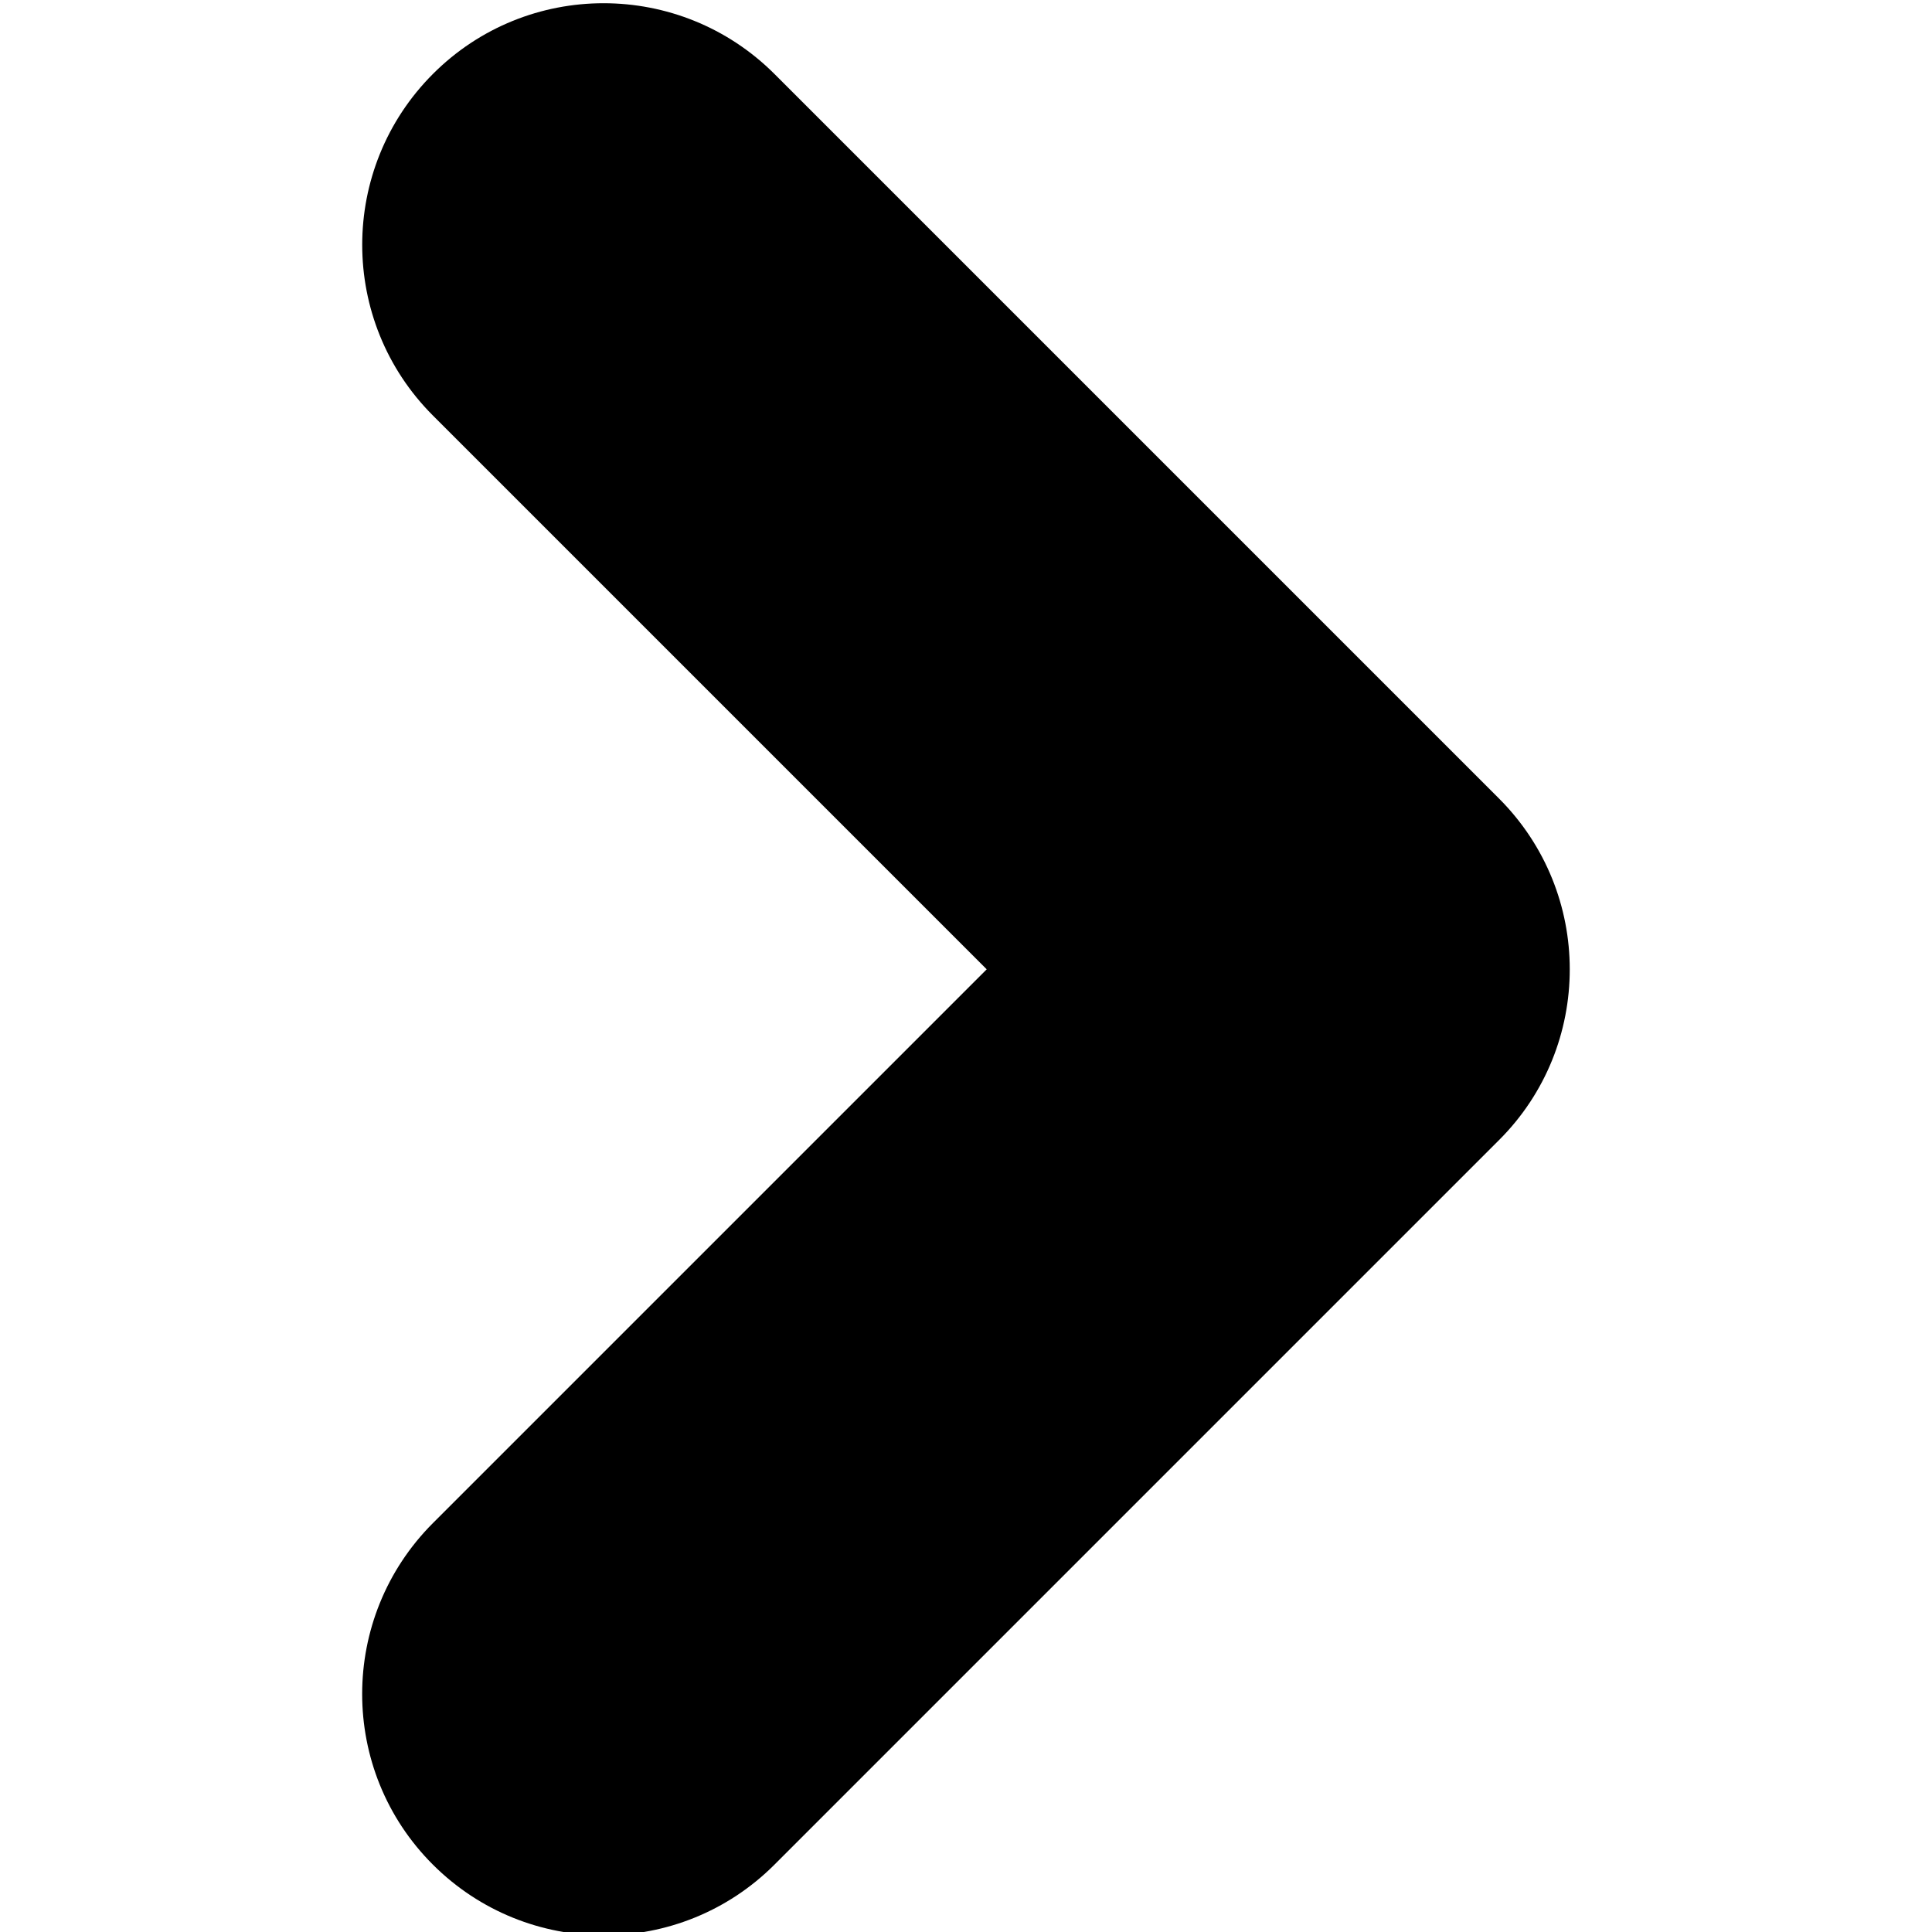
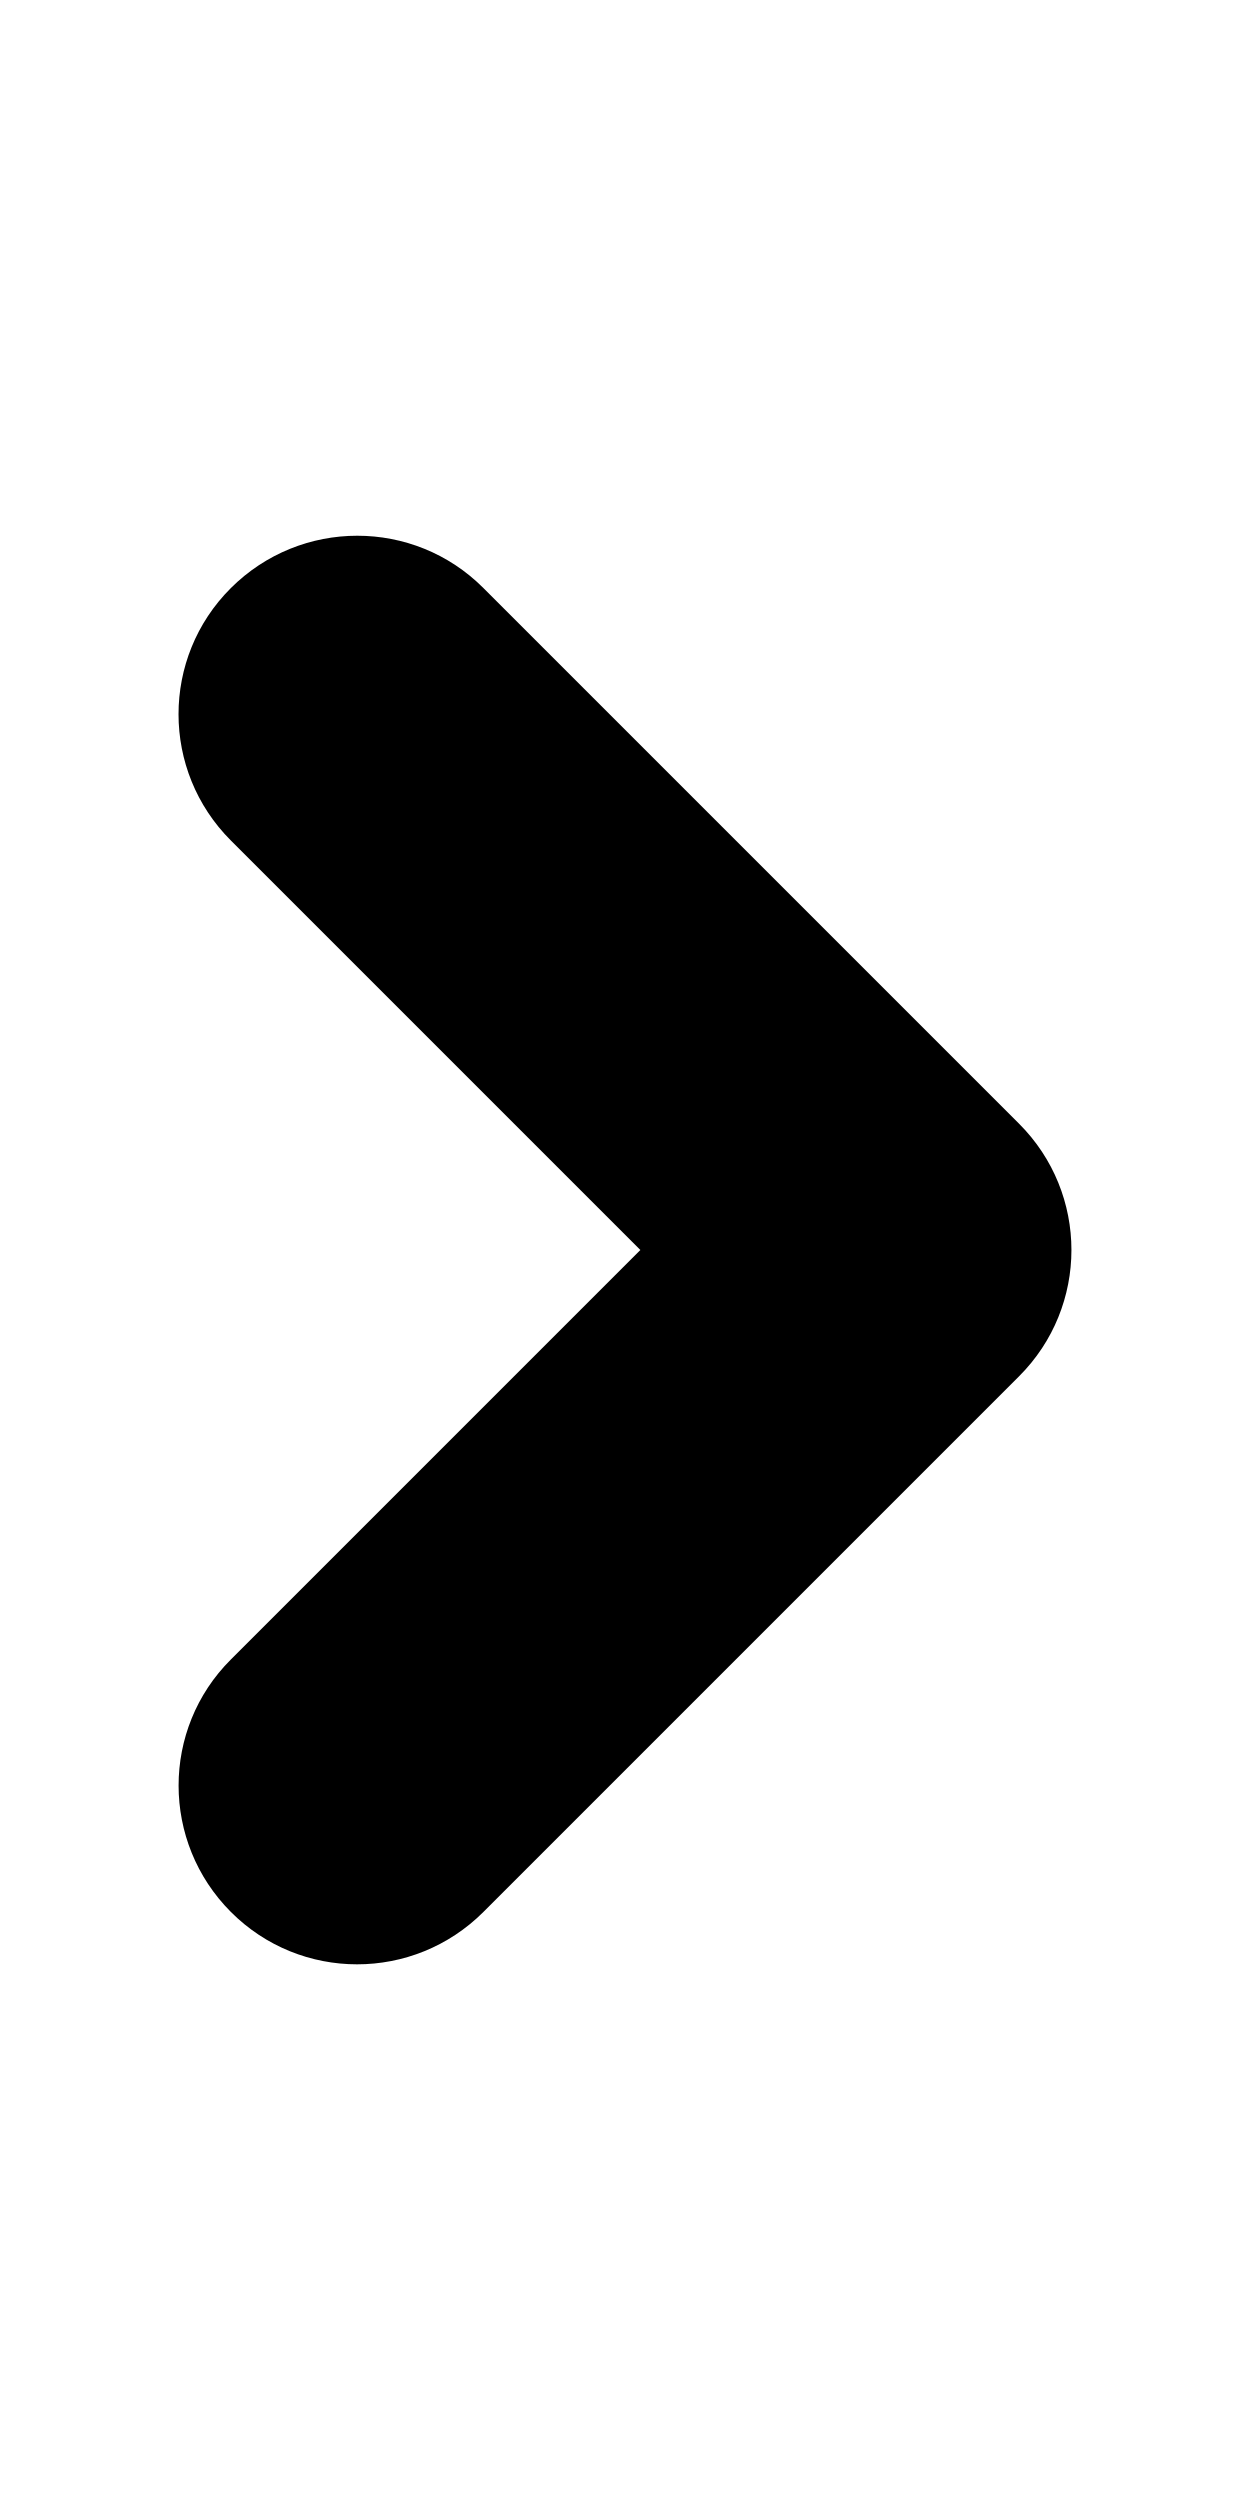
- <svg xmlns="http://www.w3.org/2000/svg" version="1.1" width="14" height="14" viewBox="0 0 14 14">
-   <path d="M11.375 7.025c0 0.448-0.171 0.896-0.513 1.237l-5.25 5.25c-0.683 0.683-1.791 0.683-2.475 0s-0.683-1.791 0-2.475l4.013-4.013-4.013-4.013c-0.683-0.683-0.683-1.791 0-2.475s1.791-0.683 2.475 0l5.25 5.25c0.342 0.342 0.513 0.79 0.513 1.237z" />
+ <svg xmlns="http://www.w3.org/2000/svg" version="1.1" width="7" height="14" viewBox="0 0 7 14">
+   <path d="M6 7c0 0.256-0.098 0.512-0.293 0.707l-3 3c-0.391 0.391-1.024 0.391-1.414 0s-0.391-1.024 0-1.414l2.293-2.293-2.293-2.293c-0.391-0.391-0.391-1.024 0-1.414s1.024-0.391 1.414 0l3 3c0.195 0.195 0.293 0.451 0.293 0.707z" />
</svg>
